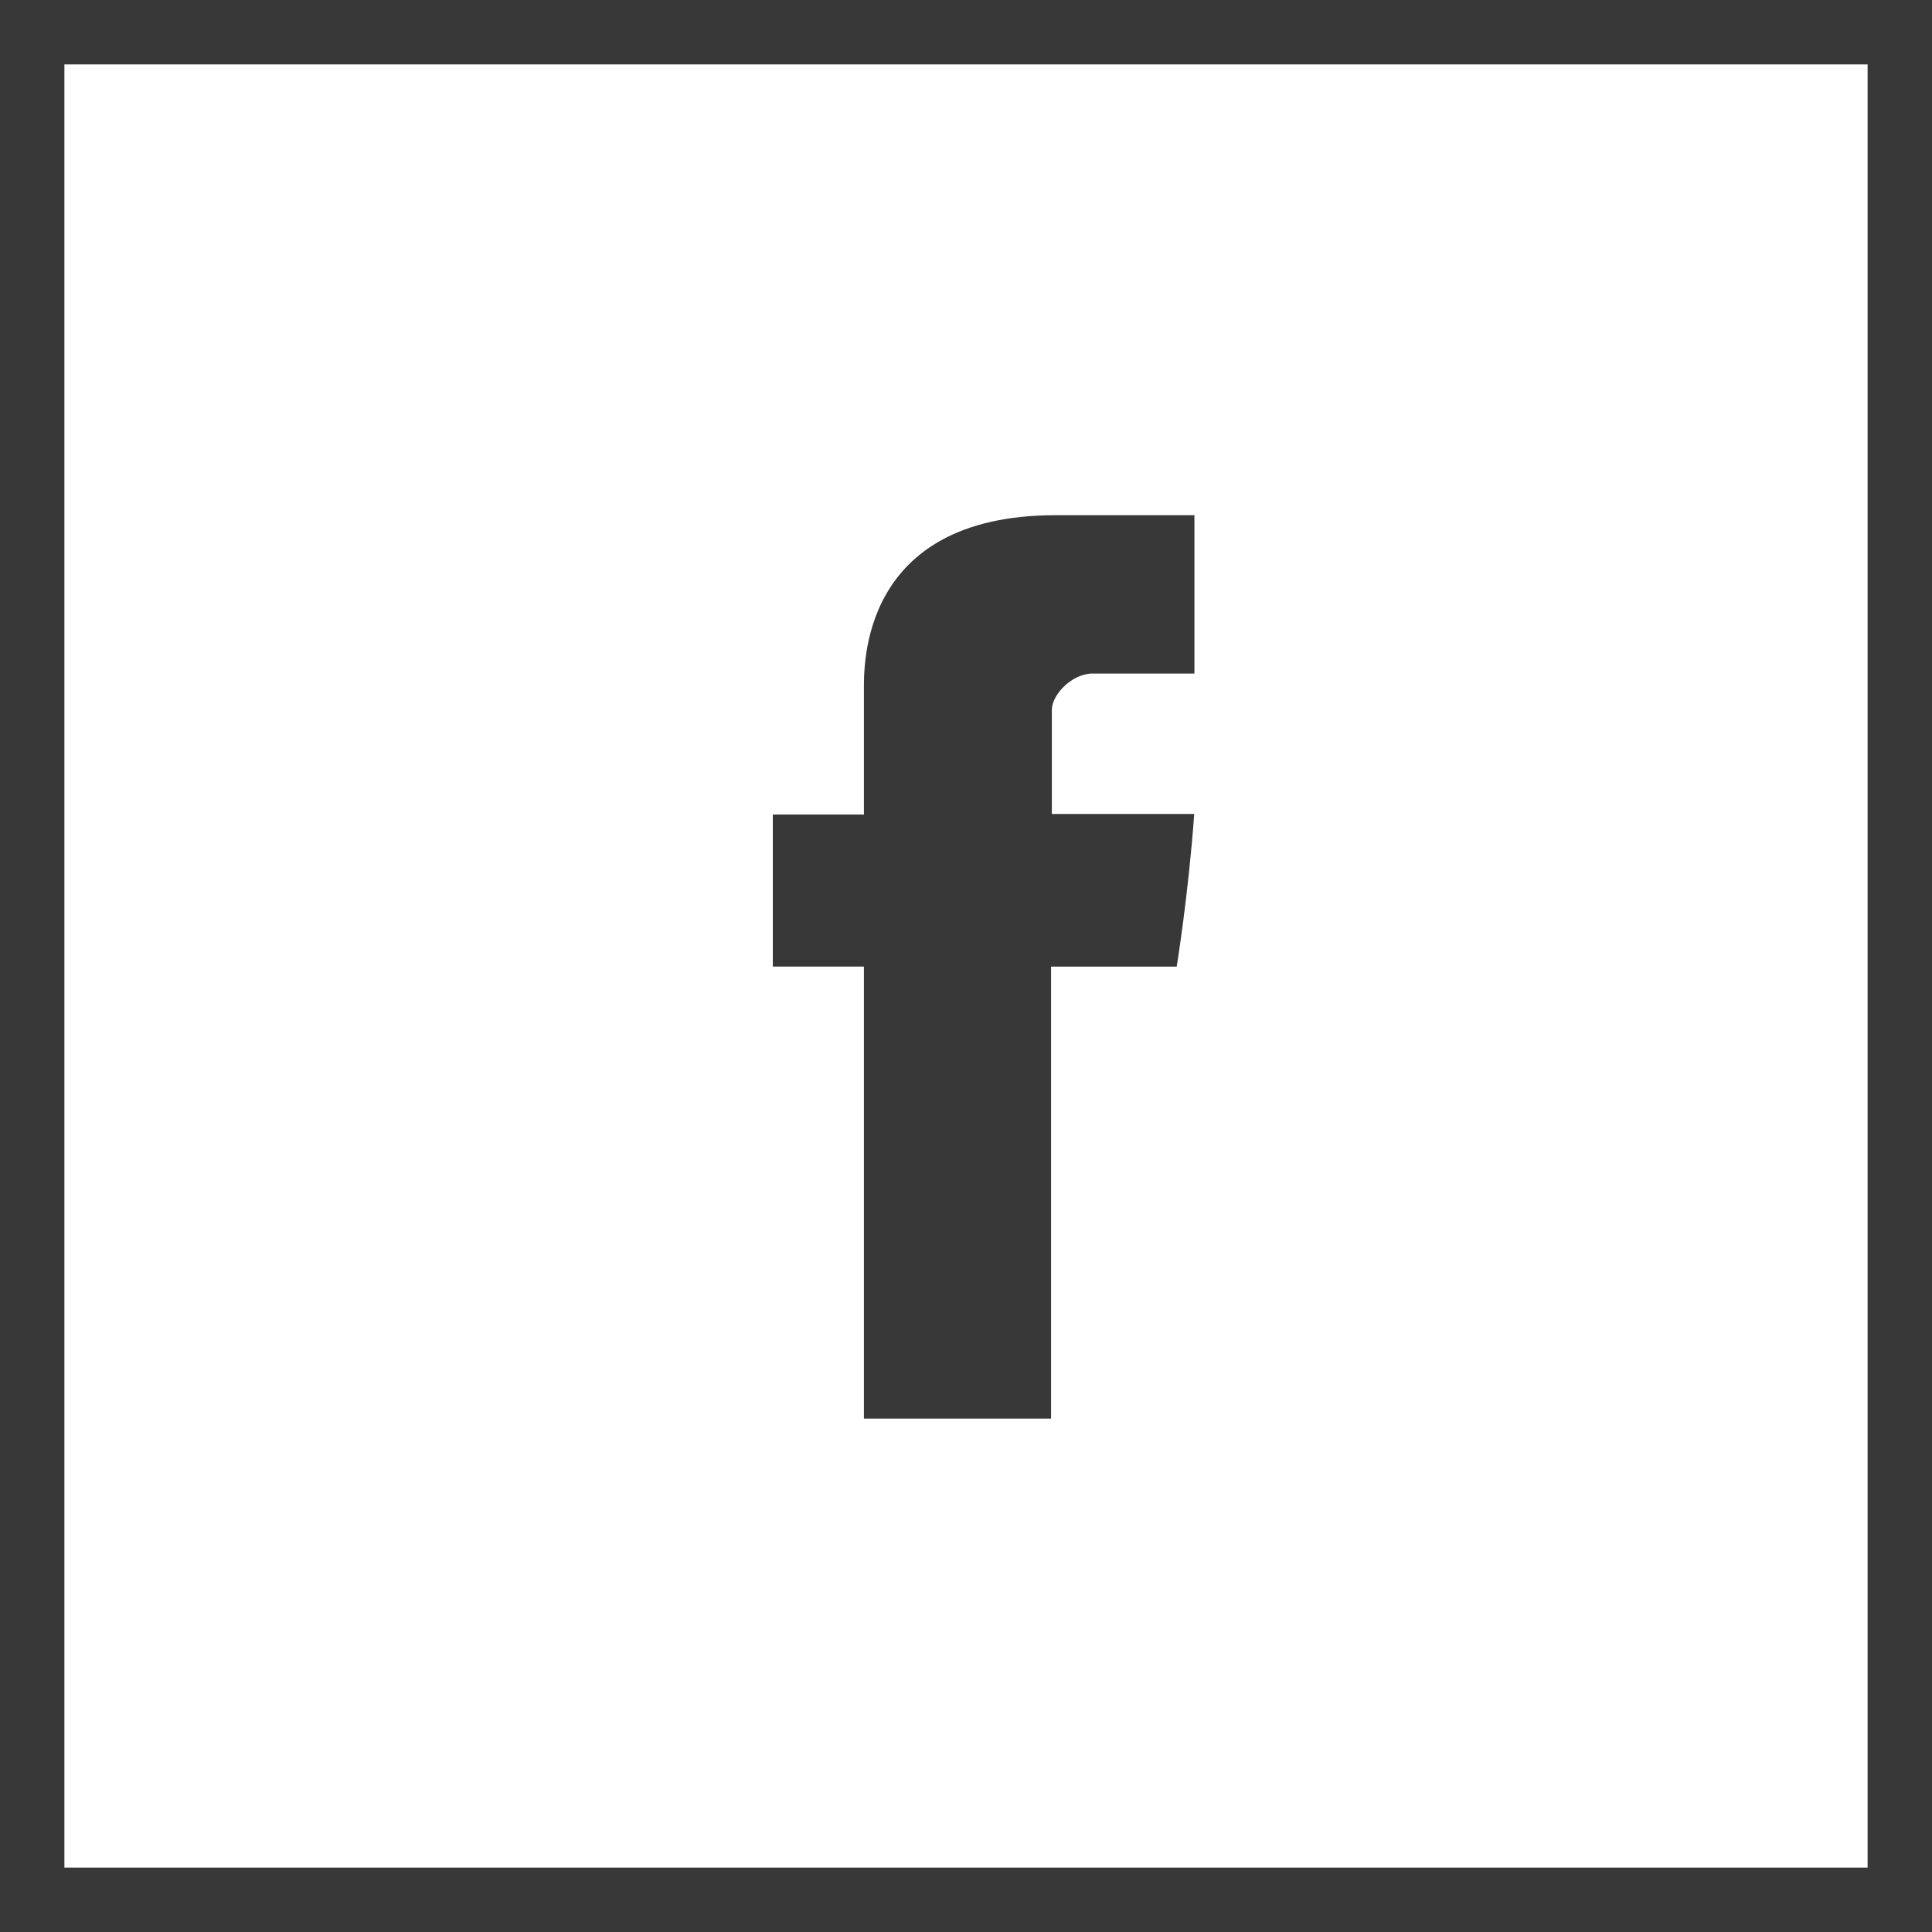
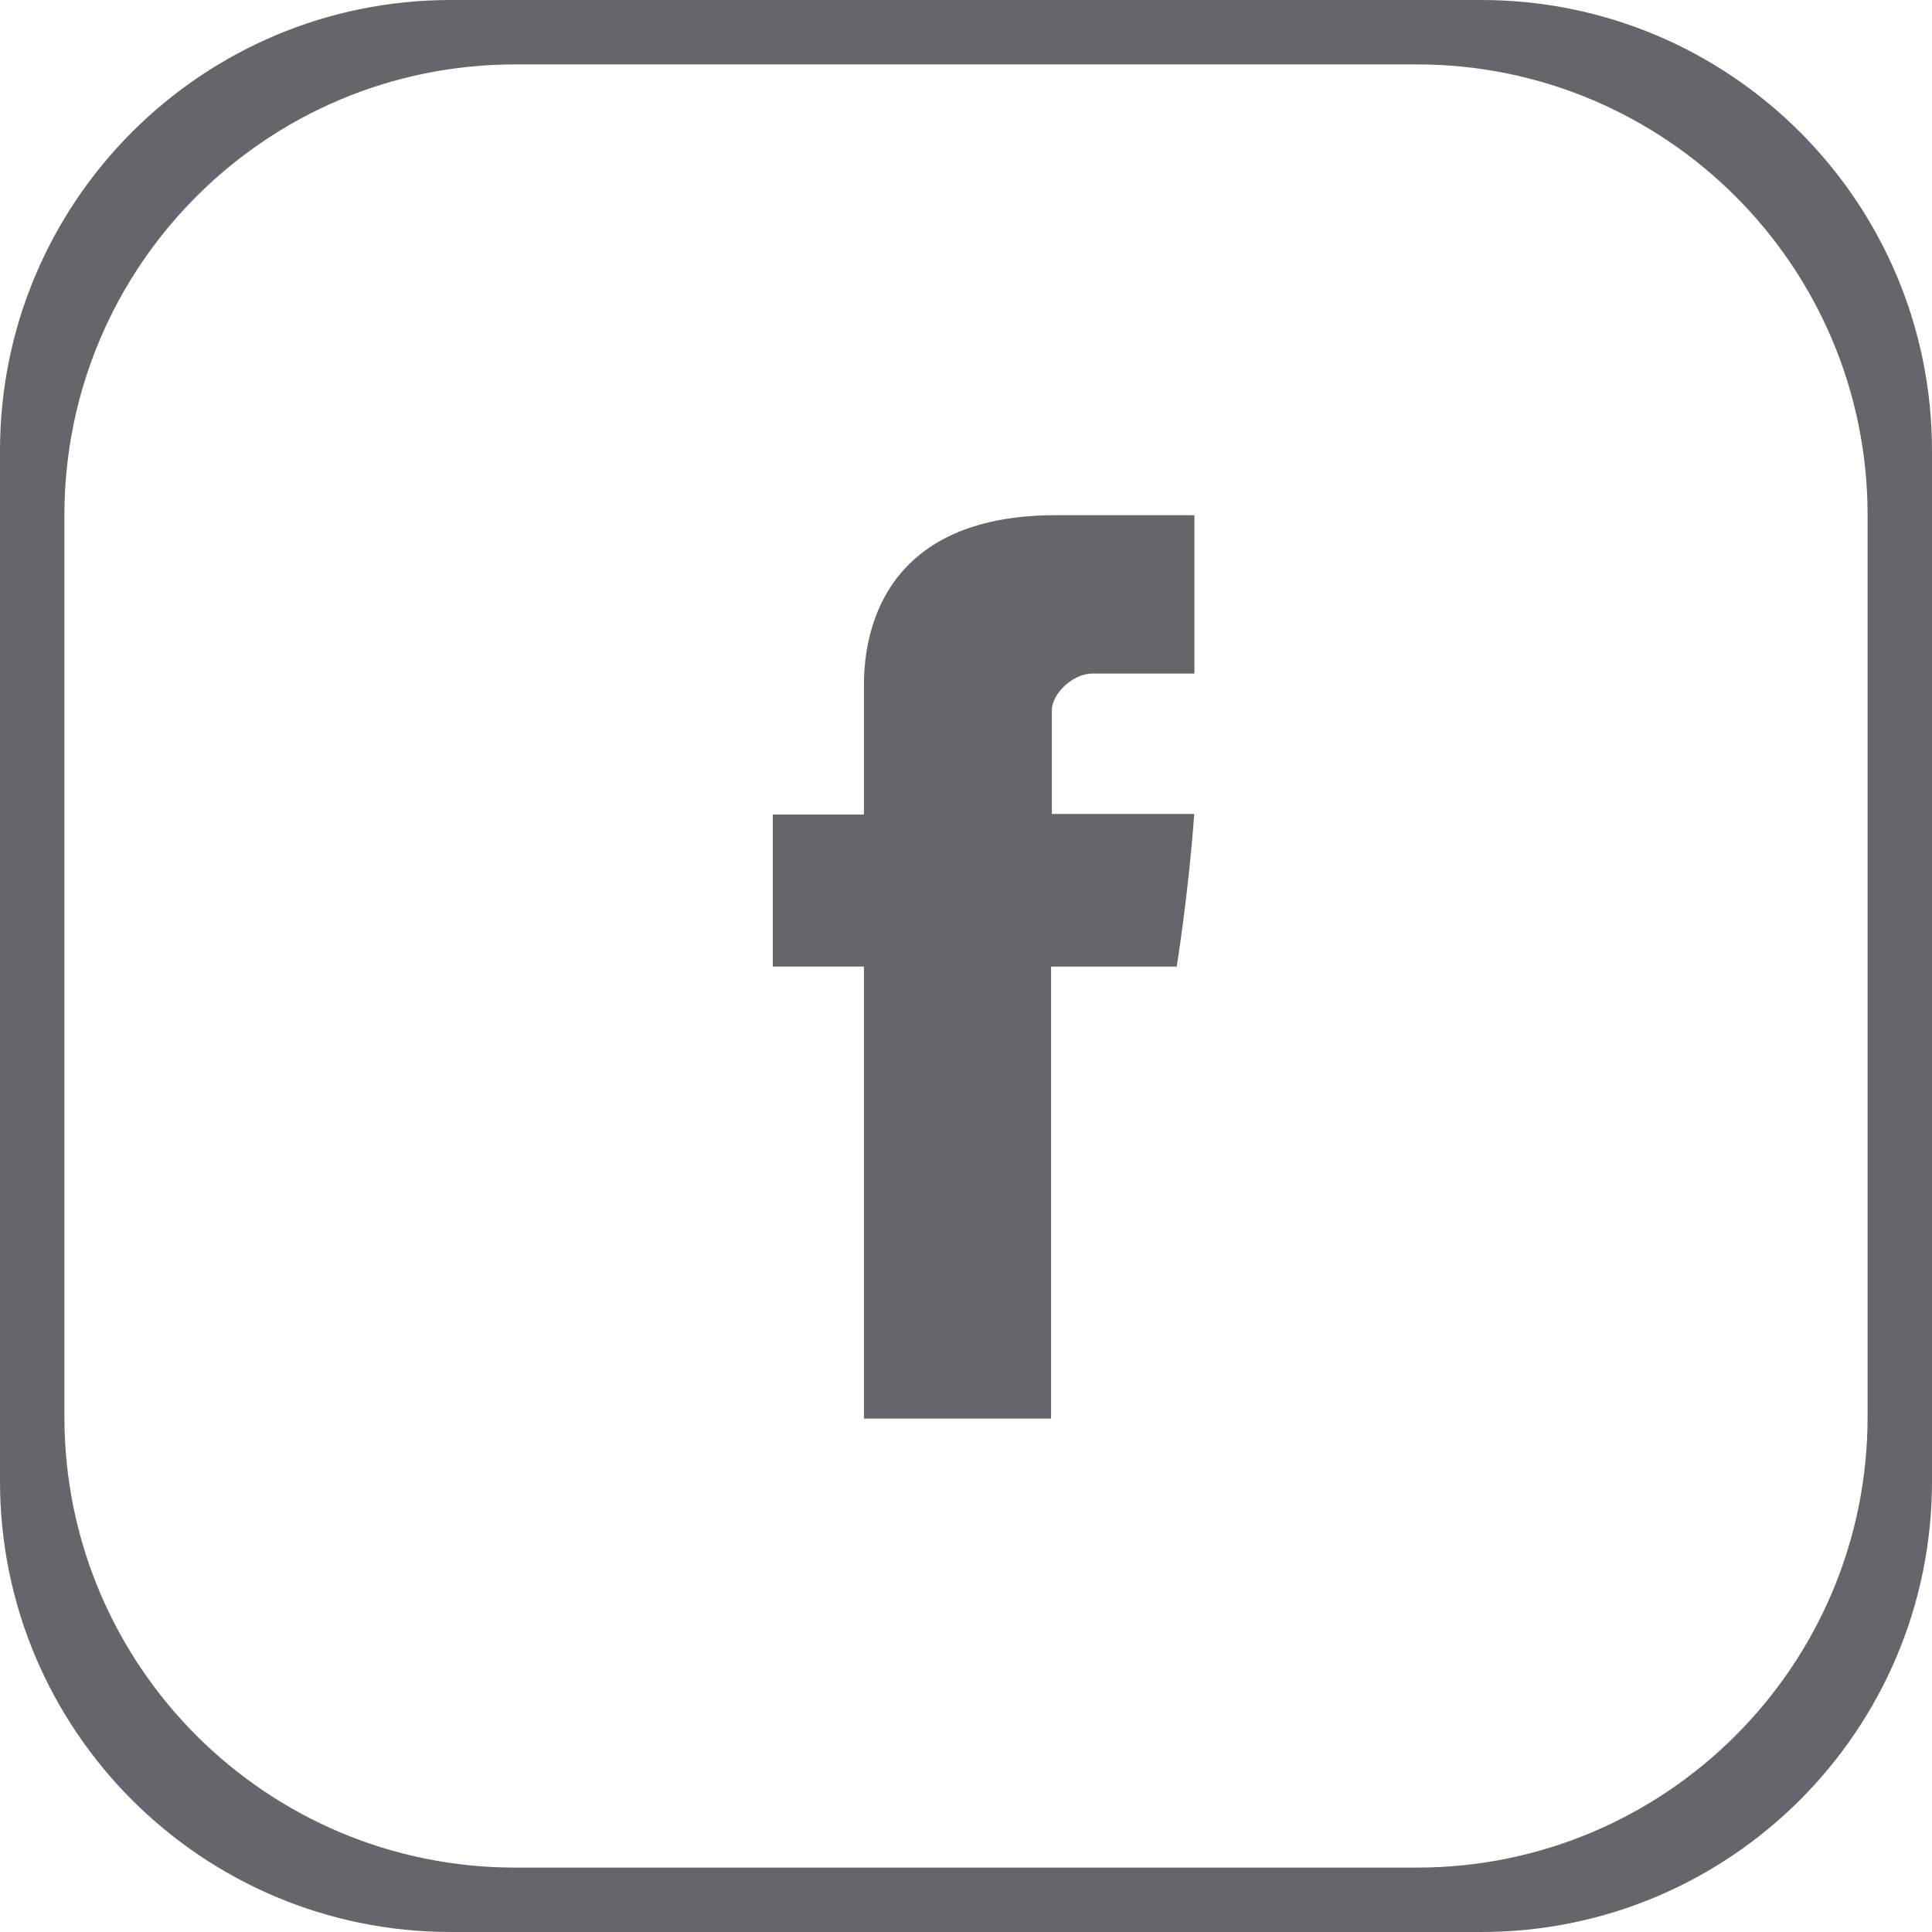
<svg xmlns="http://www.w3.org/2000/svg" width="30" height="30" viewBox="0 0 30 30" fill="none">
-   <path d="M13.415 22.028H16.321V15.01H18.272C18.272 15.01 18.455 13.878 18.544 12.639H16.333V11.024C16.333 10.783 16.649 10.459 16.963 10.459H18.547V8H16.393C13.343 8 13.415 10.364 13.415 10.717V12.648H12V15.009H13.415V22.028Z" fill="#383838" />
-   <path d="M0 0V30H30V0H0ZM29 29H1V1H29V29Z" fill="#383838" />
+   <path d="M13.415 22.028H16.321V15.01H18.272C18.272 15.01 18.455 13.878 18.544 12.639H16.333V11.024C16.333 10.783 16.649 10.459 16.963 10.459H18.547V8H16.393C13.343 8 13.415 10.364 13.415 10.717V12.648H12V15.009H13.415V22.028Z" fill="#65656C" />
+   <path d="M7 0C3.134 0 0 3.134 0 7V23C0 26.866 3.134 30 7 30H23C26.866 30 30 26.866 30 23V7C30 3.134 26.866 0 23 0H7ZM29 22C29 25.866 25.866 29 22 29H8C4.134 29 1 25.866 1 22V8C1 4.134 4.134 1 8 1H22C25.866 1 29 4.134 29 8V22Z" fill="#65656C" />
</svg>
